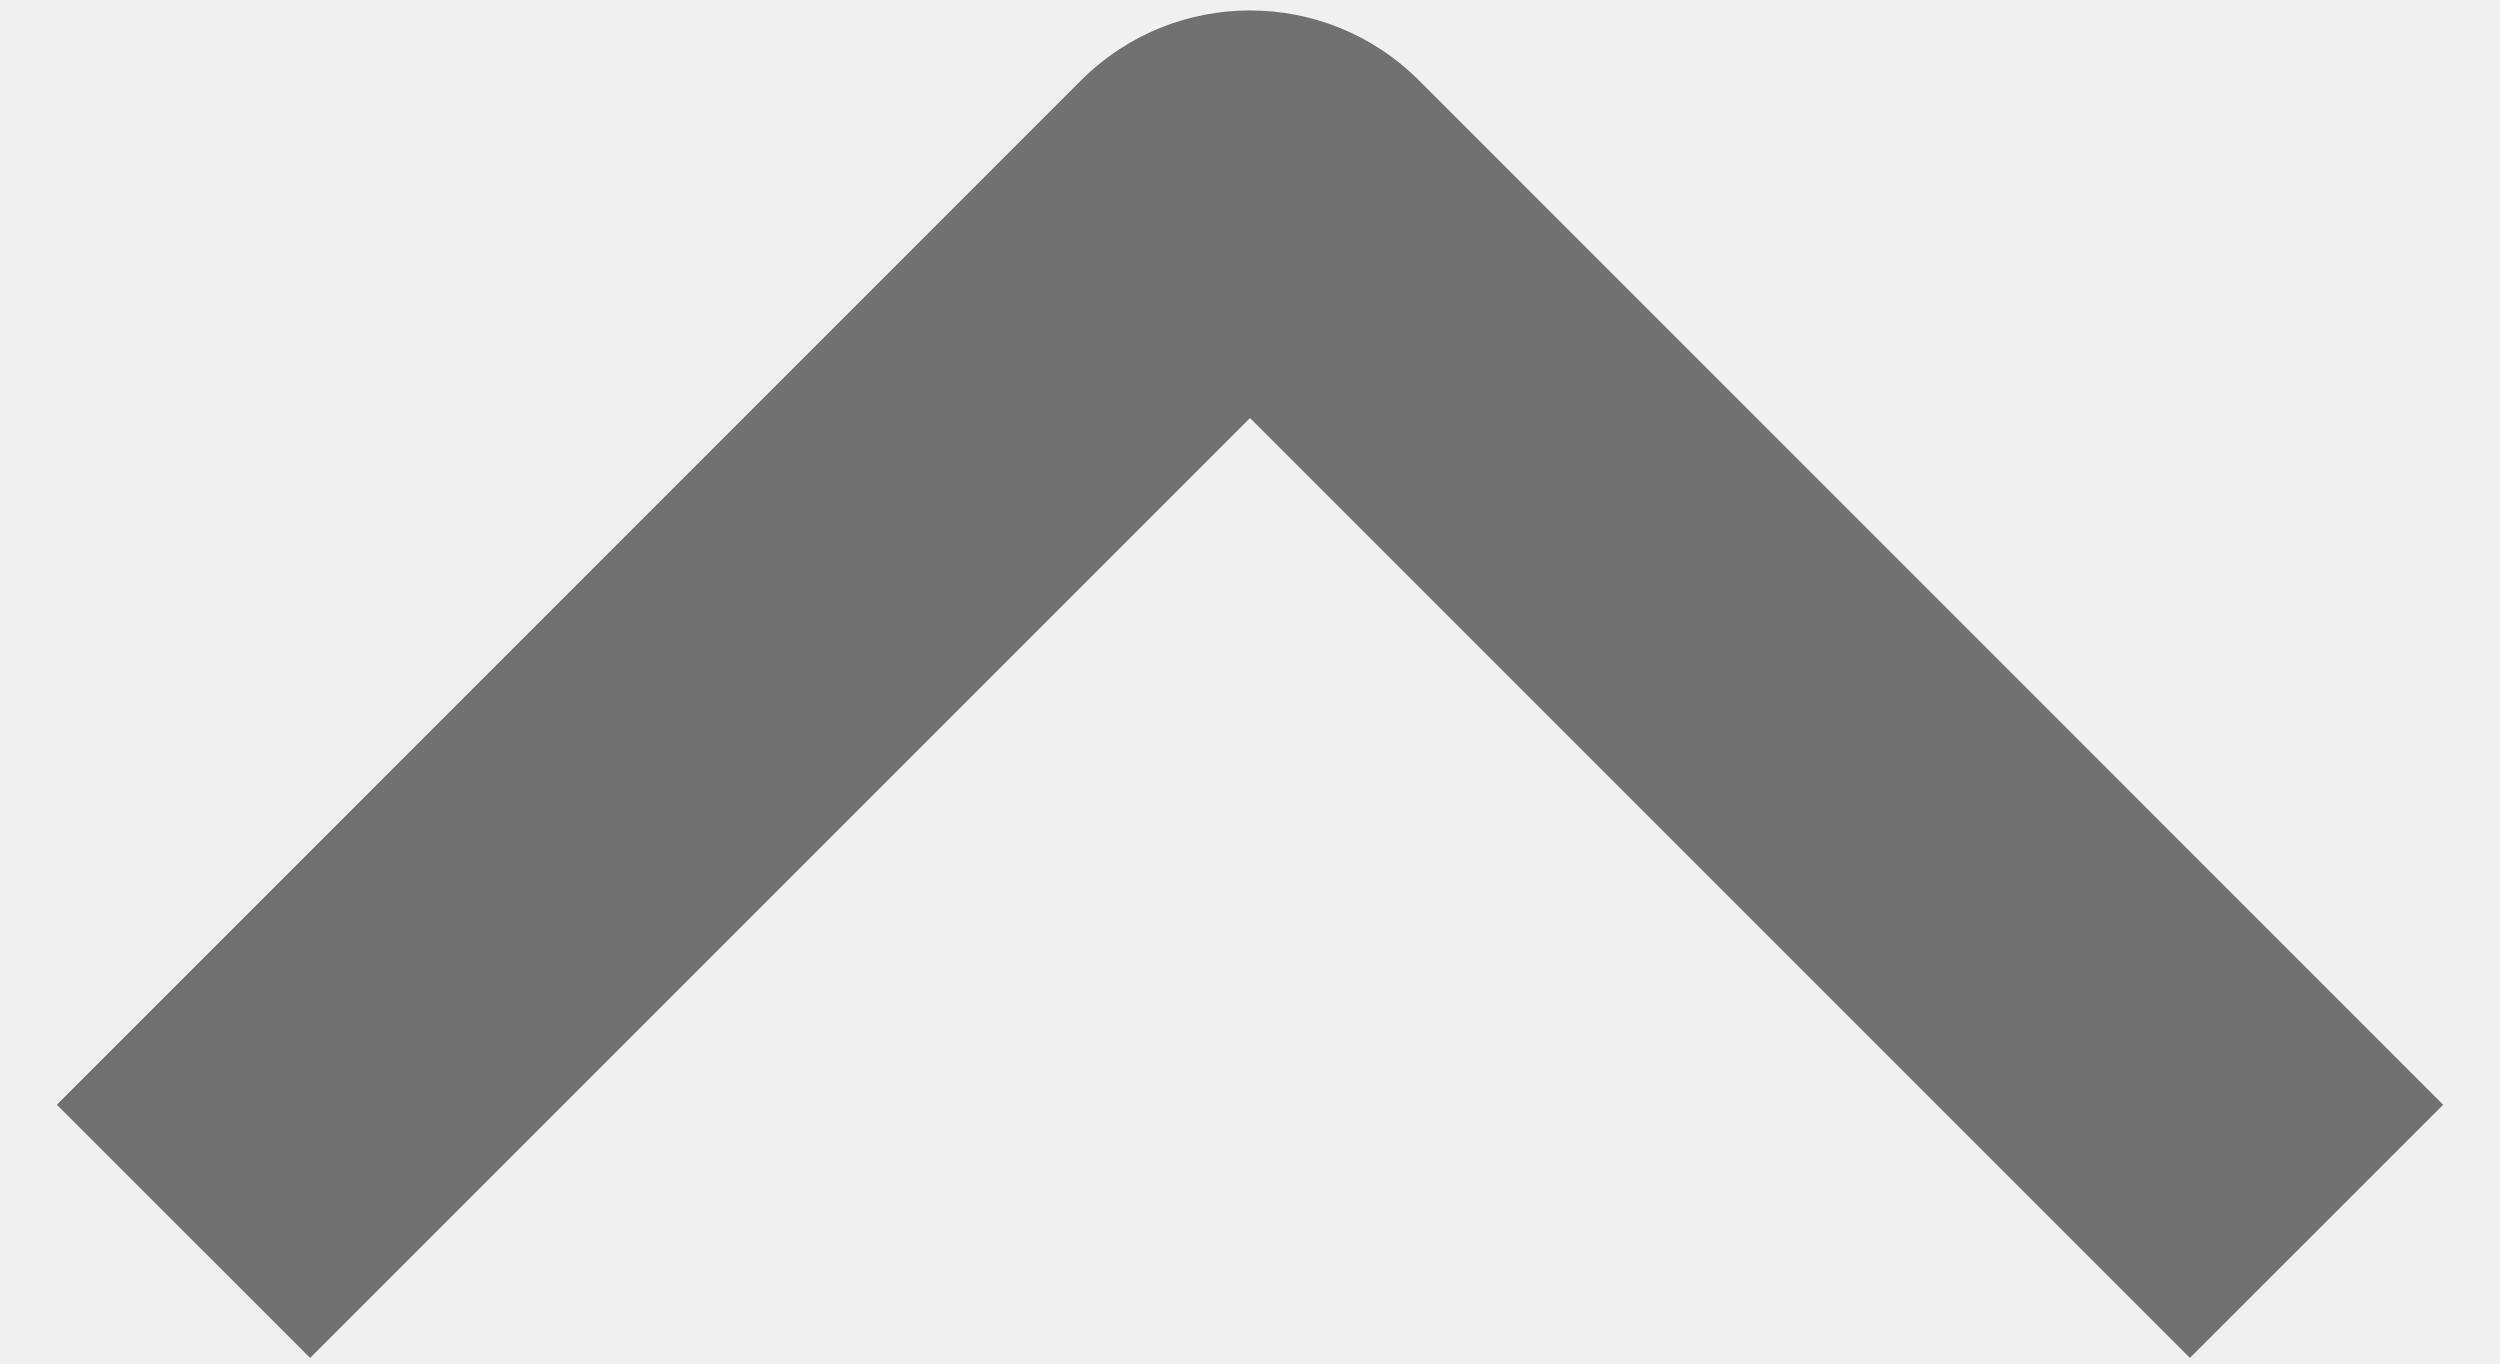
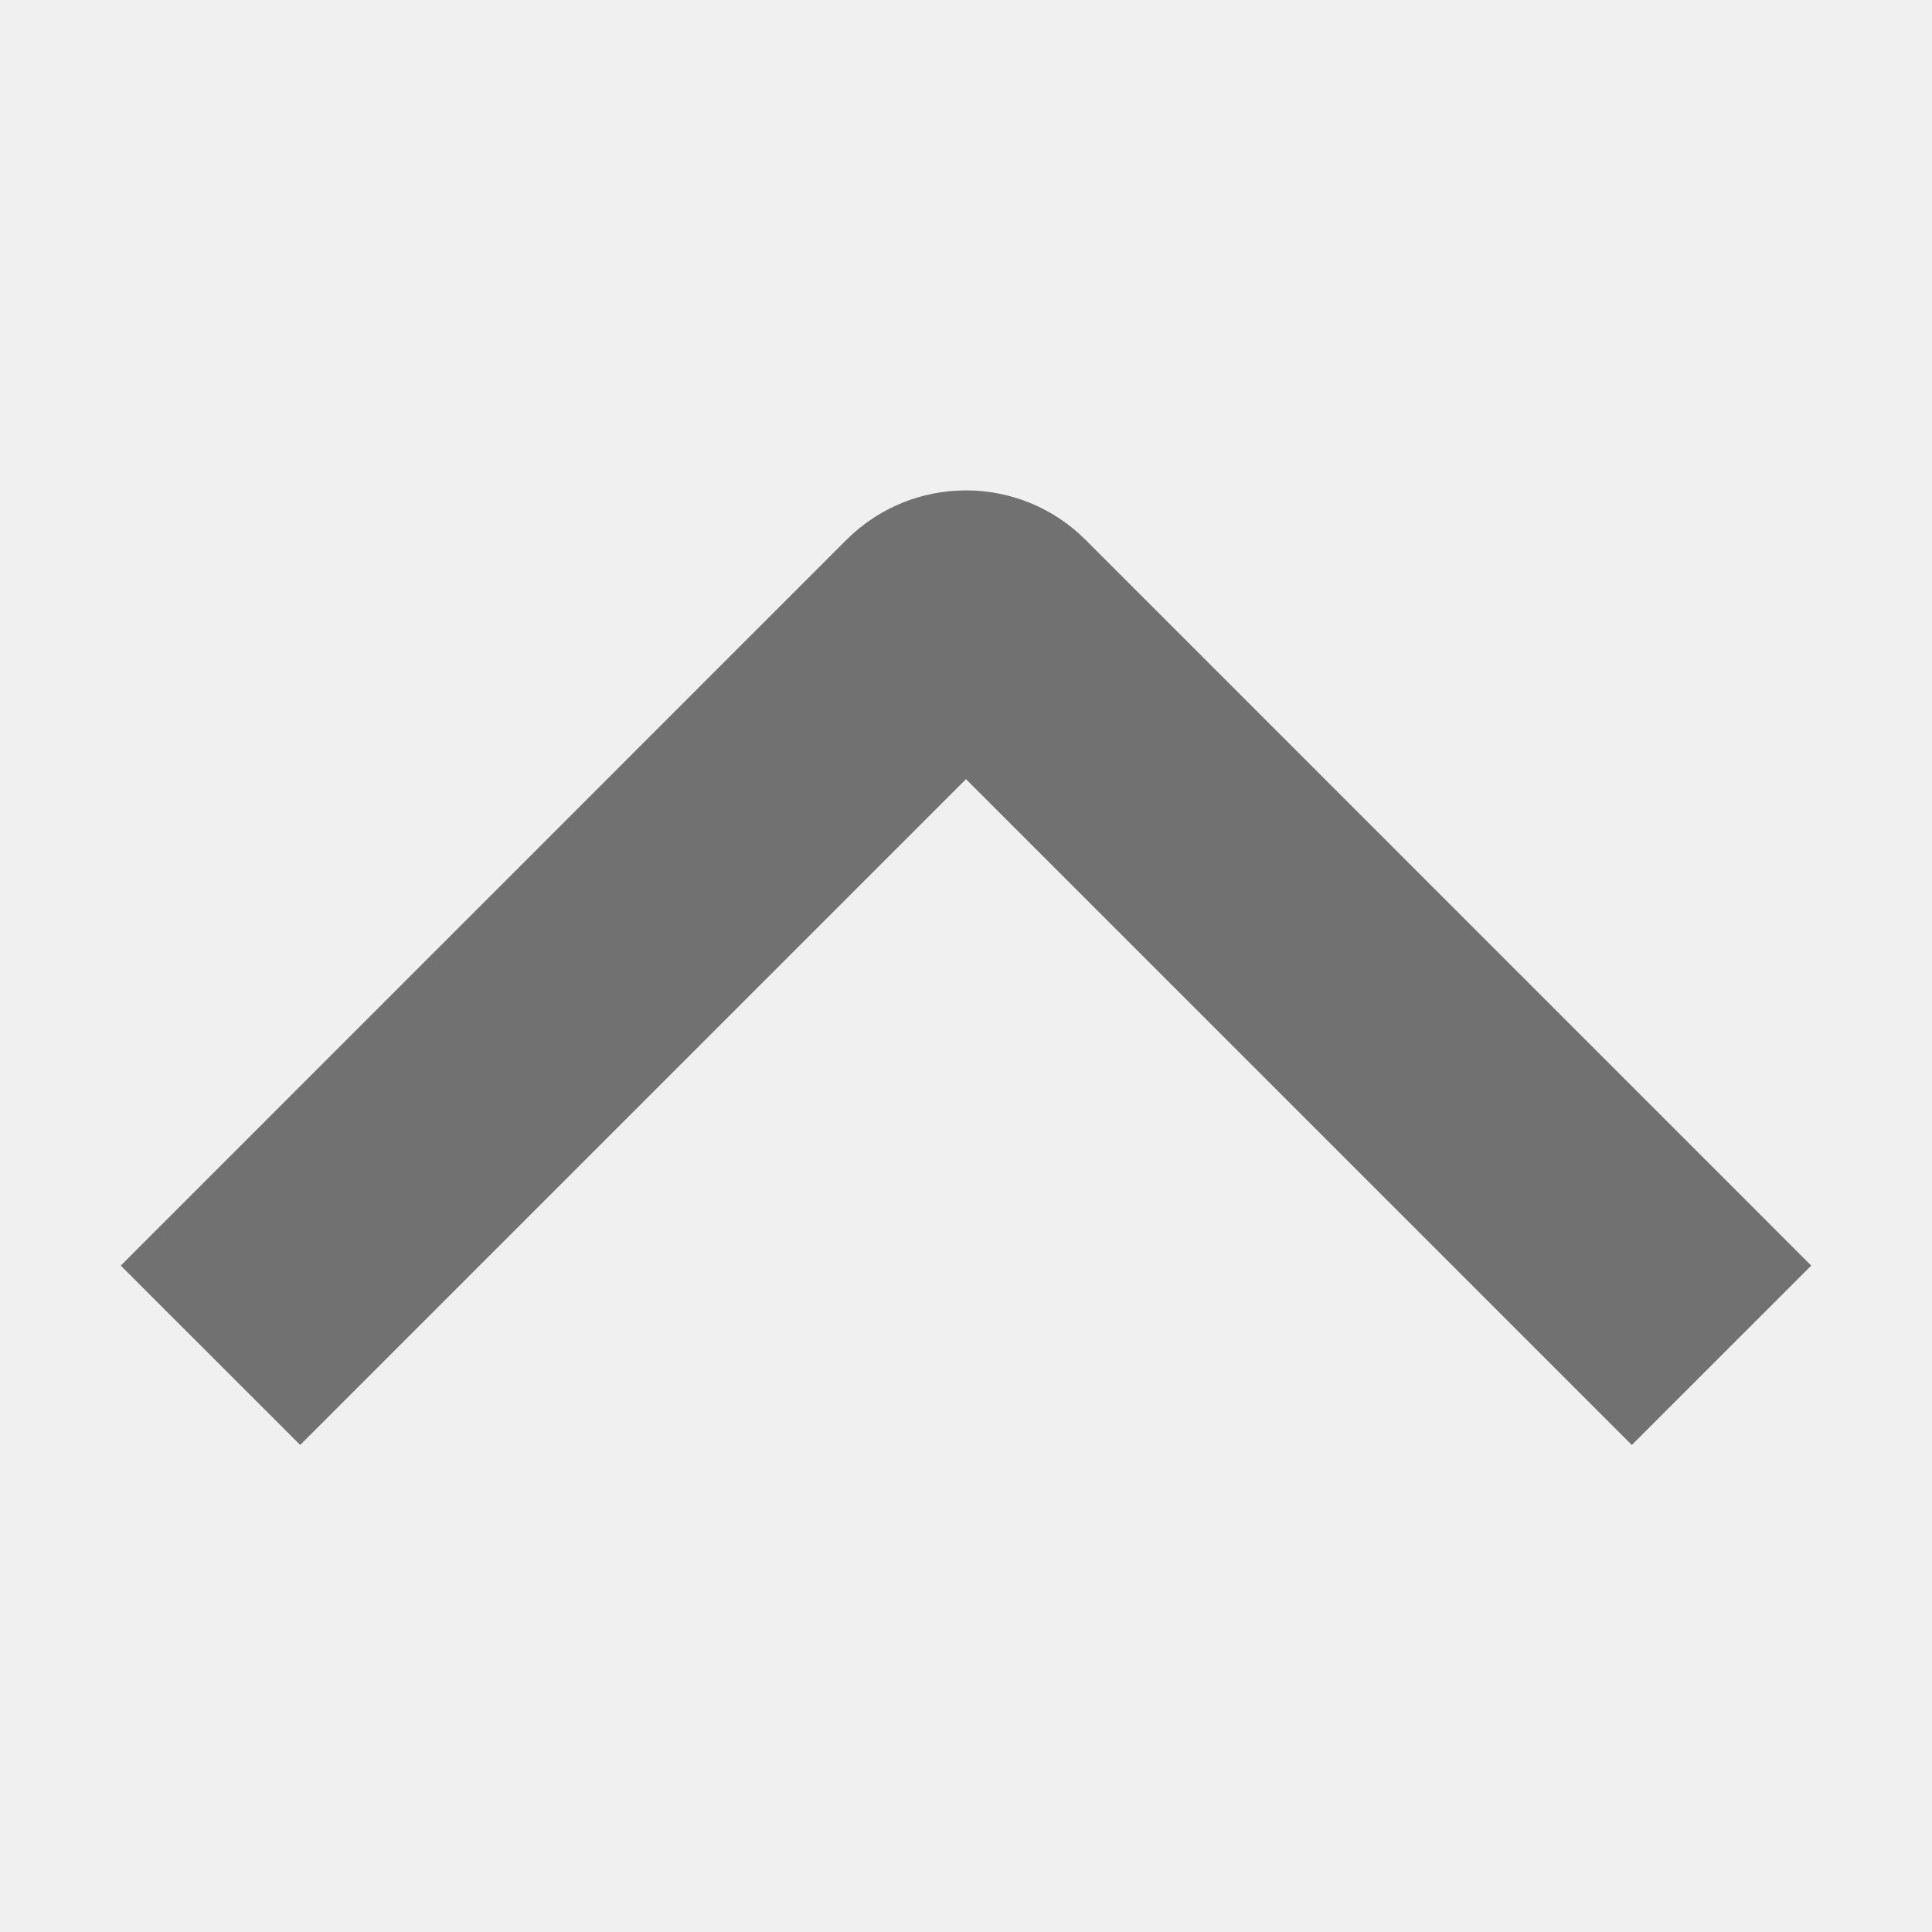
- <svg xmlns="http://www.w3.org/2000/svg" xmlns:xlink="http://www.w3.org/1999/xlink" width="22px" height="12px" viewBox="0 0 22 12" version="1.1">
+ <svg xmlns="http://www.w3.org/2000/svg" xmlns:xlink="http://www.w3.org/1999/xlink" width="24px" height="24px" viewBox="0 0 24 24" version="1.1">
  <defs>
    <path d="M10.514,17.335 C11.335,18.155 12.665,18.155 13.486,17.335 C16.381,14.439 22.5,8.32 22.5,8.32 L20.271,6.092 L12,14.363 L3.729,6.092 L1.5,8.32 C1.5,8.32 7.619,14.439 10.514,17.335 L10.514,17.335 Z" id="path-1" />
  </defs>
-   <g id="Page-1" stroke="none" stroke-width="1" fill="none" fill-rule="evenodd">
-     <g id="1.1-example---single-user---dropdown" transform="translate(-656, -529)">
-       <g id="Dropdown-Menu-/-Medium-/-Groups" transform="translate(217, 354)">
-         <g id="Arrow-Up" transform="translate(438, 169)">
-           <mask id="mask-2" fill="white">
-             <use xlink:href="#path-1" />
-           </mask>
-           <use id="🌈-Color" fill="#717171" fill-rule="evenodd" transform="translate(12, 12.02091) scale(1, -1) translate(-12, -12.02091) " xlink:href="#path-1" />
-         </g>
-       </g>
-     </g>
+   <g id="Arrow-Up" stroke="none" stroke-width="1" fill="none" fill-rule="evenodd">
+     <mask id="mask-2" fill="white">
+       <use xlink:href="#path-1" />
+     </mask>
+     <use id="🌈-Color" fill="#717171" transform="translate(12, 12.02091) scale(1, -1) translate(-12, -12.02091) " xlink:href="#path-1" />
  </g>
</svg>
